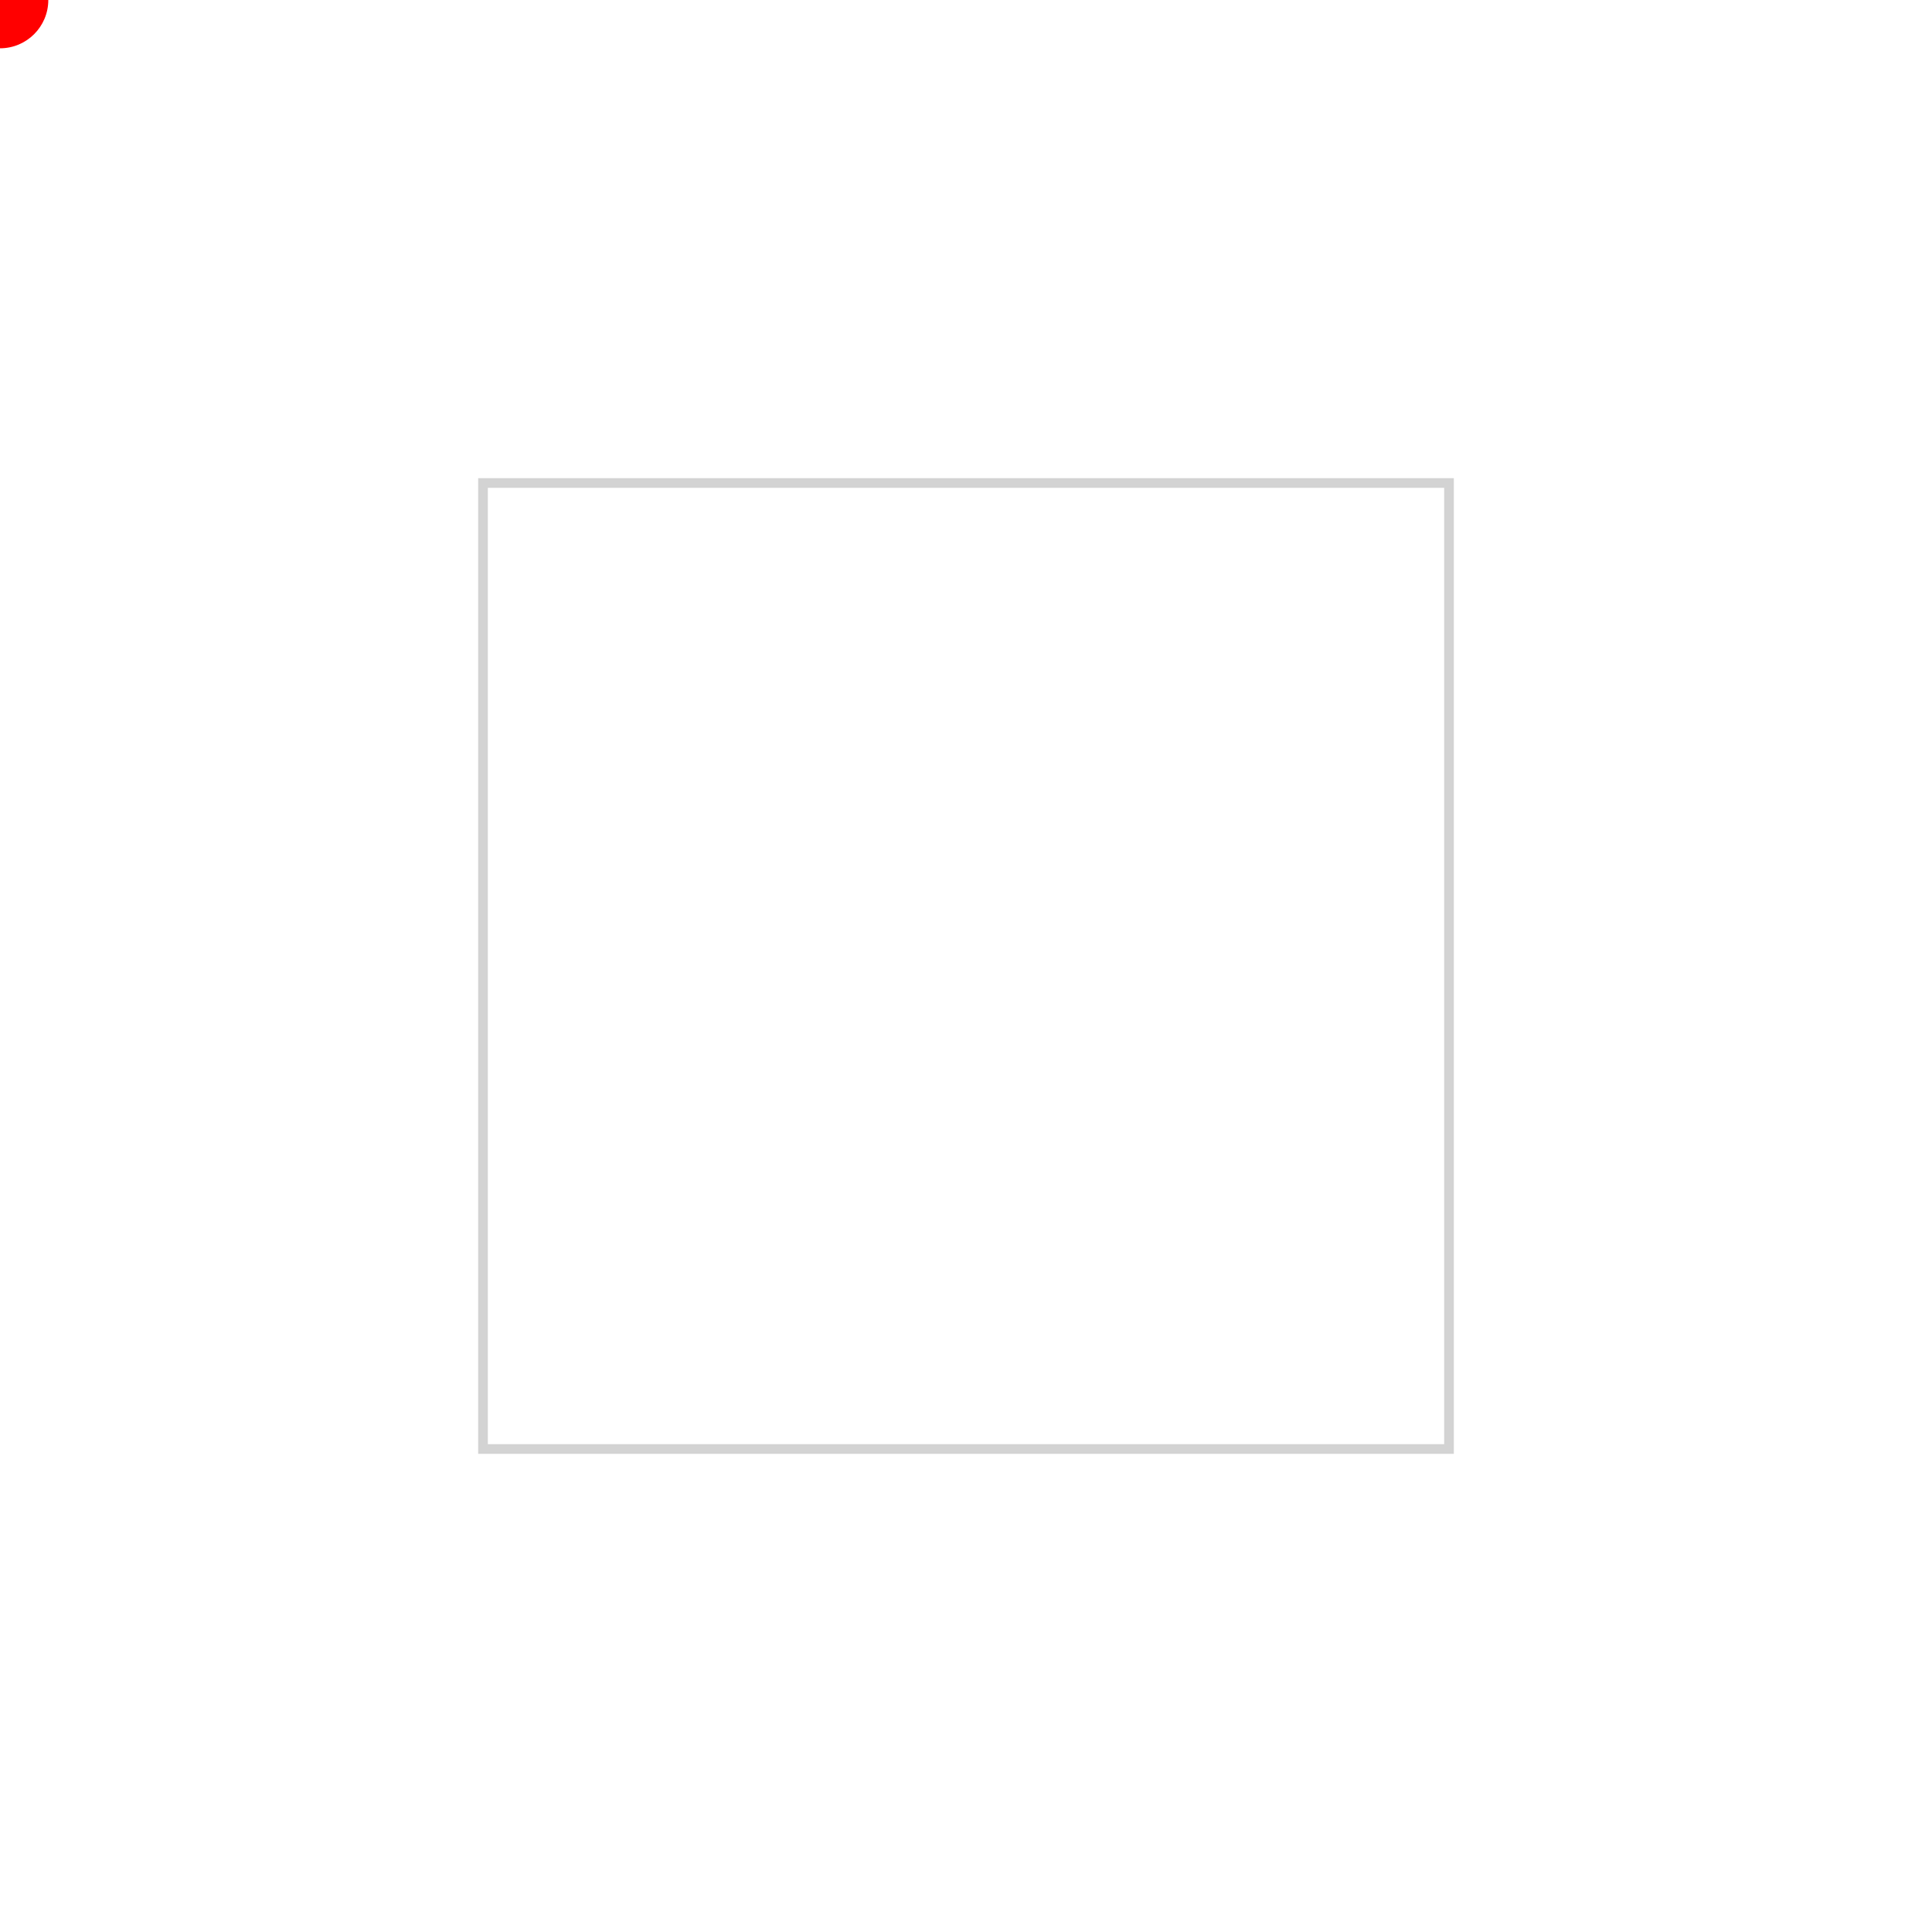
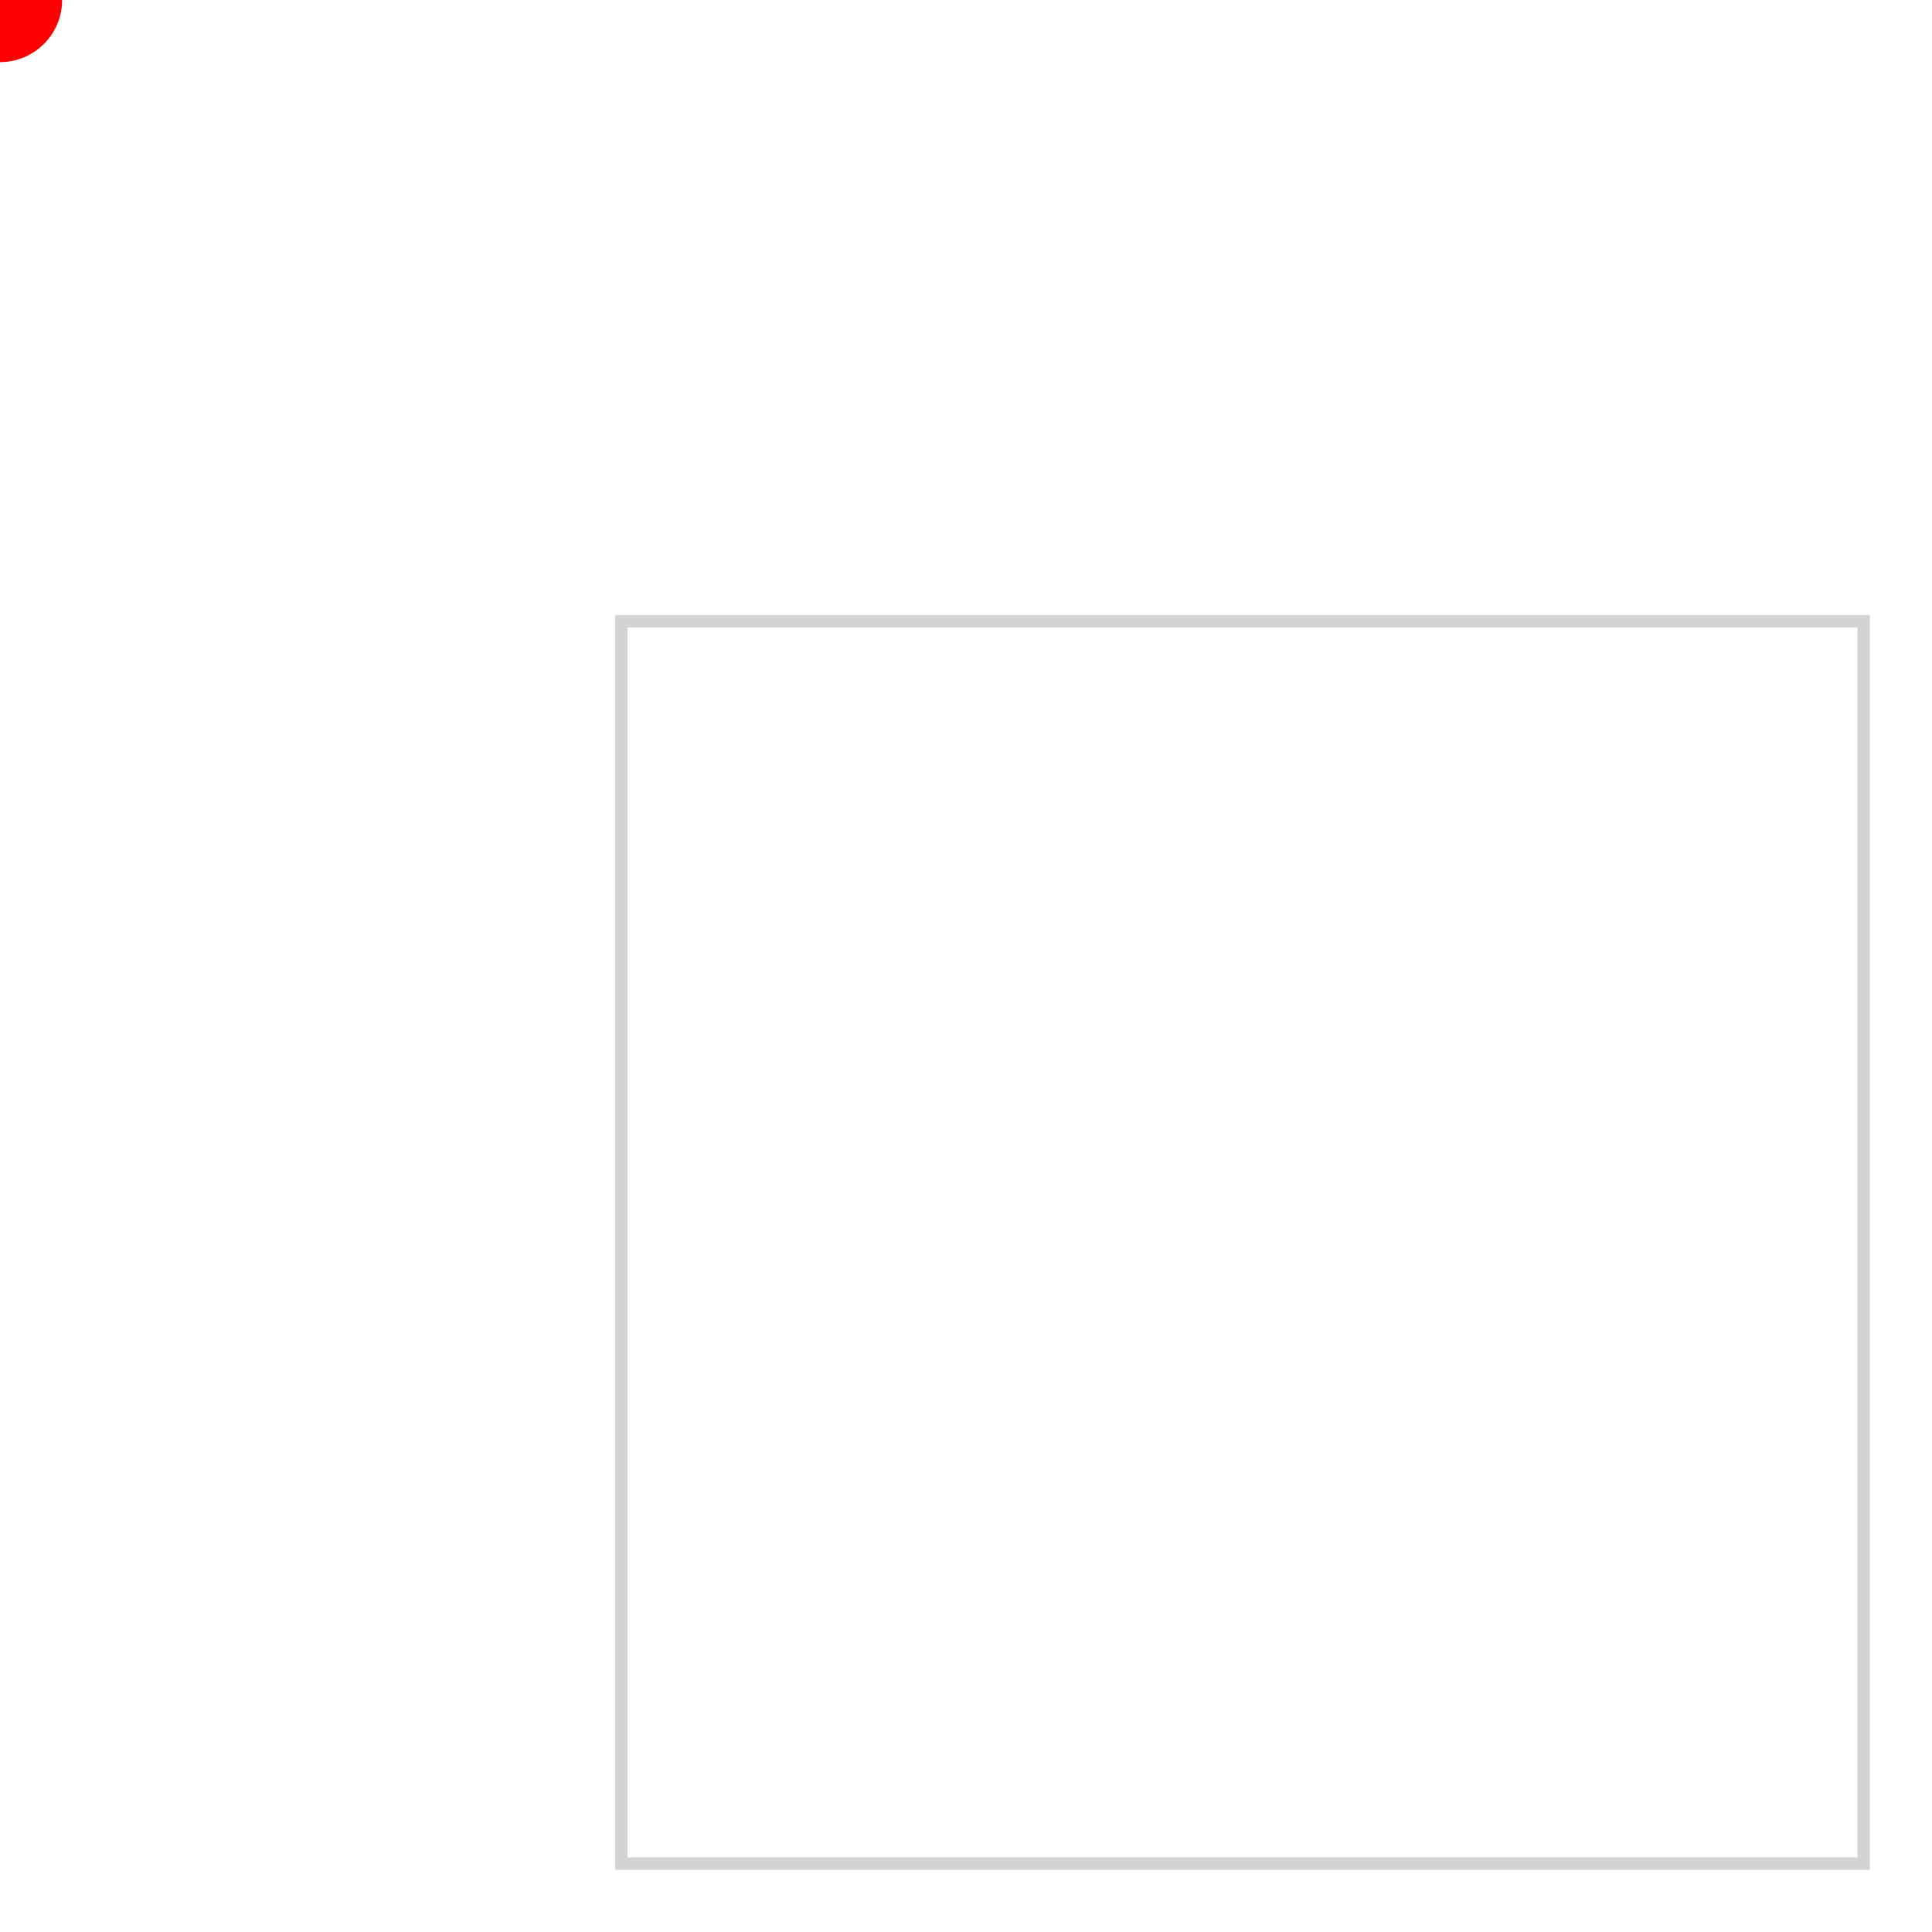
- <svg viewbox="0 0 200 200" width="200" height="200">
+ <svg viewbox="0 0 200 200">
  <path fill="none" stroke="lightgrey" d="M50,50 L150,50 L150,150 L50,150 Z" />
  <circle r="5" fill="red">
    <animateMotion dur="20s" repeatCount="indefinite" path="M50,50 L150,50 L150,150 L50,150 Z" />
  </circle>
</svg>
